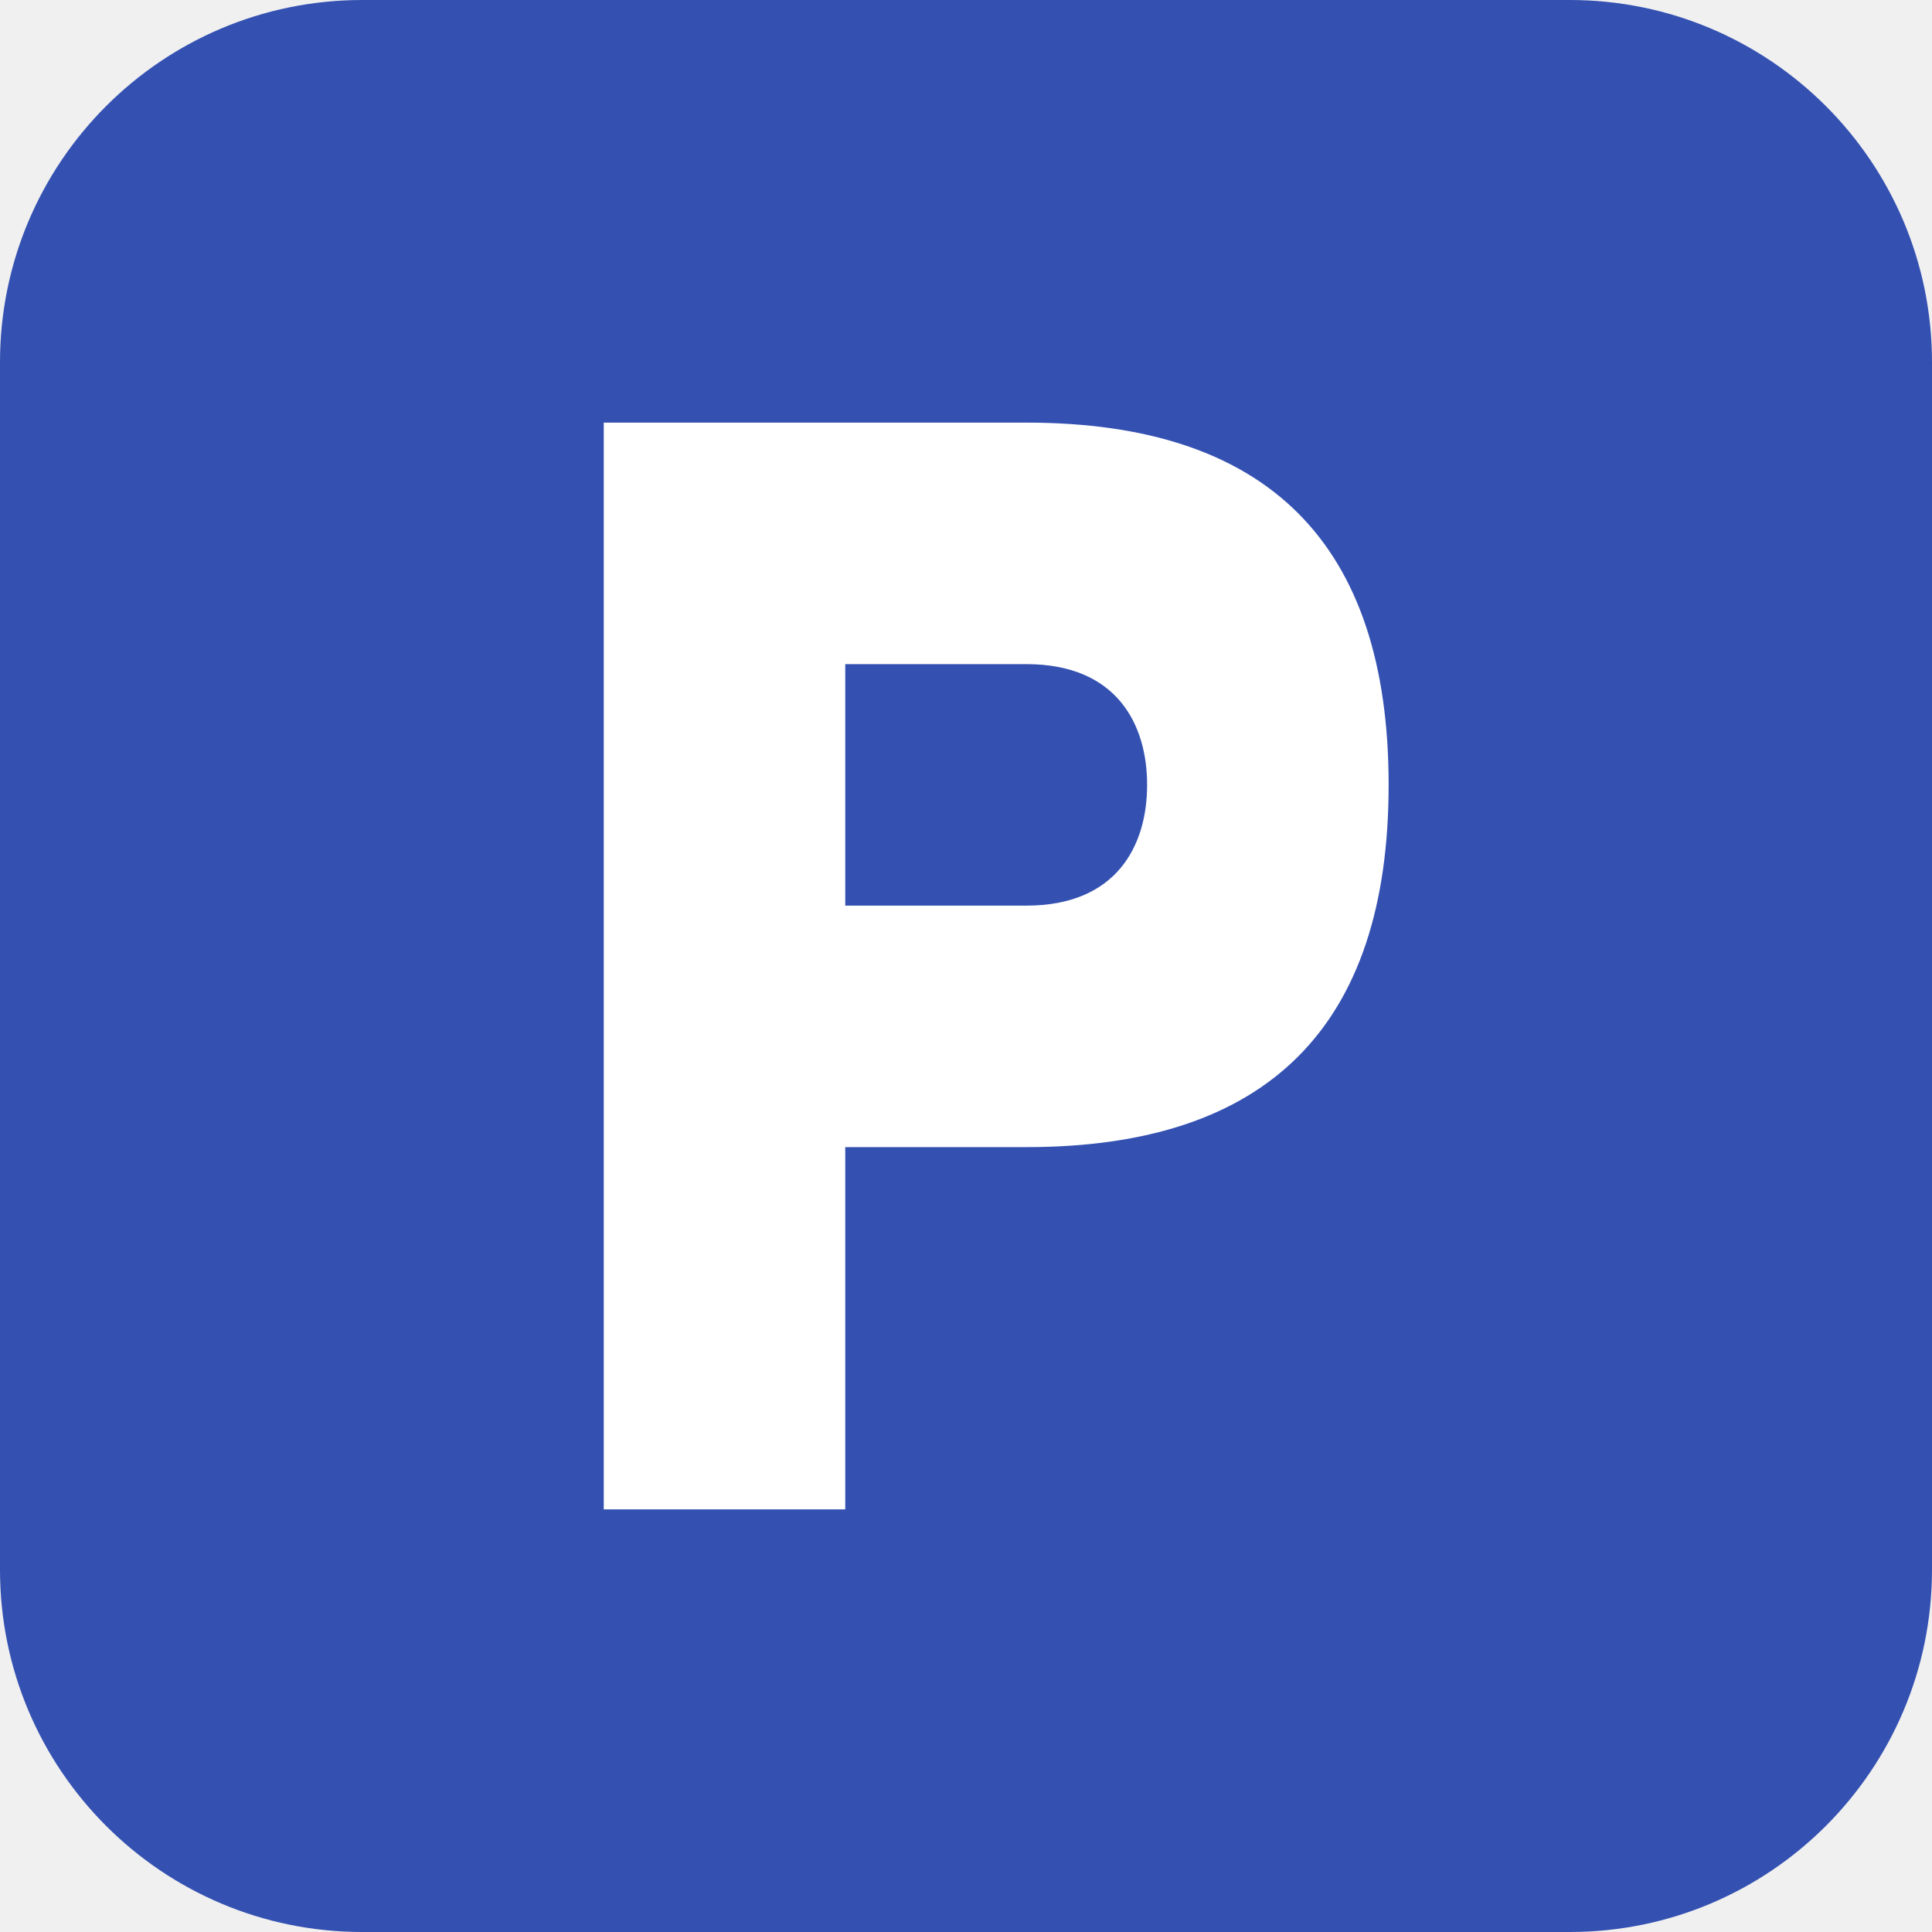
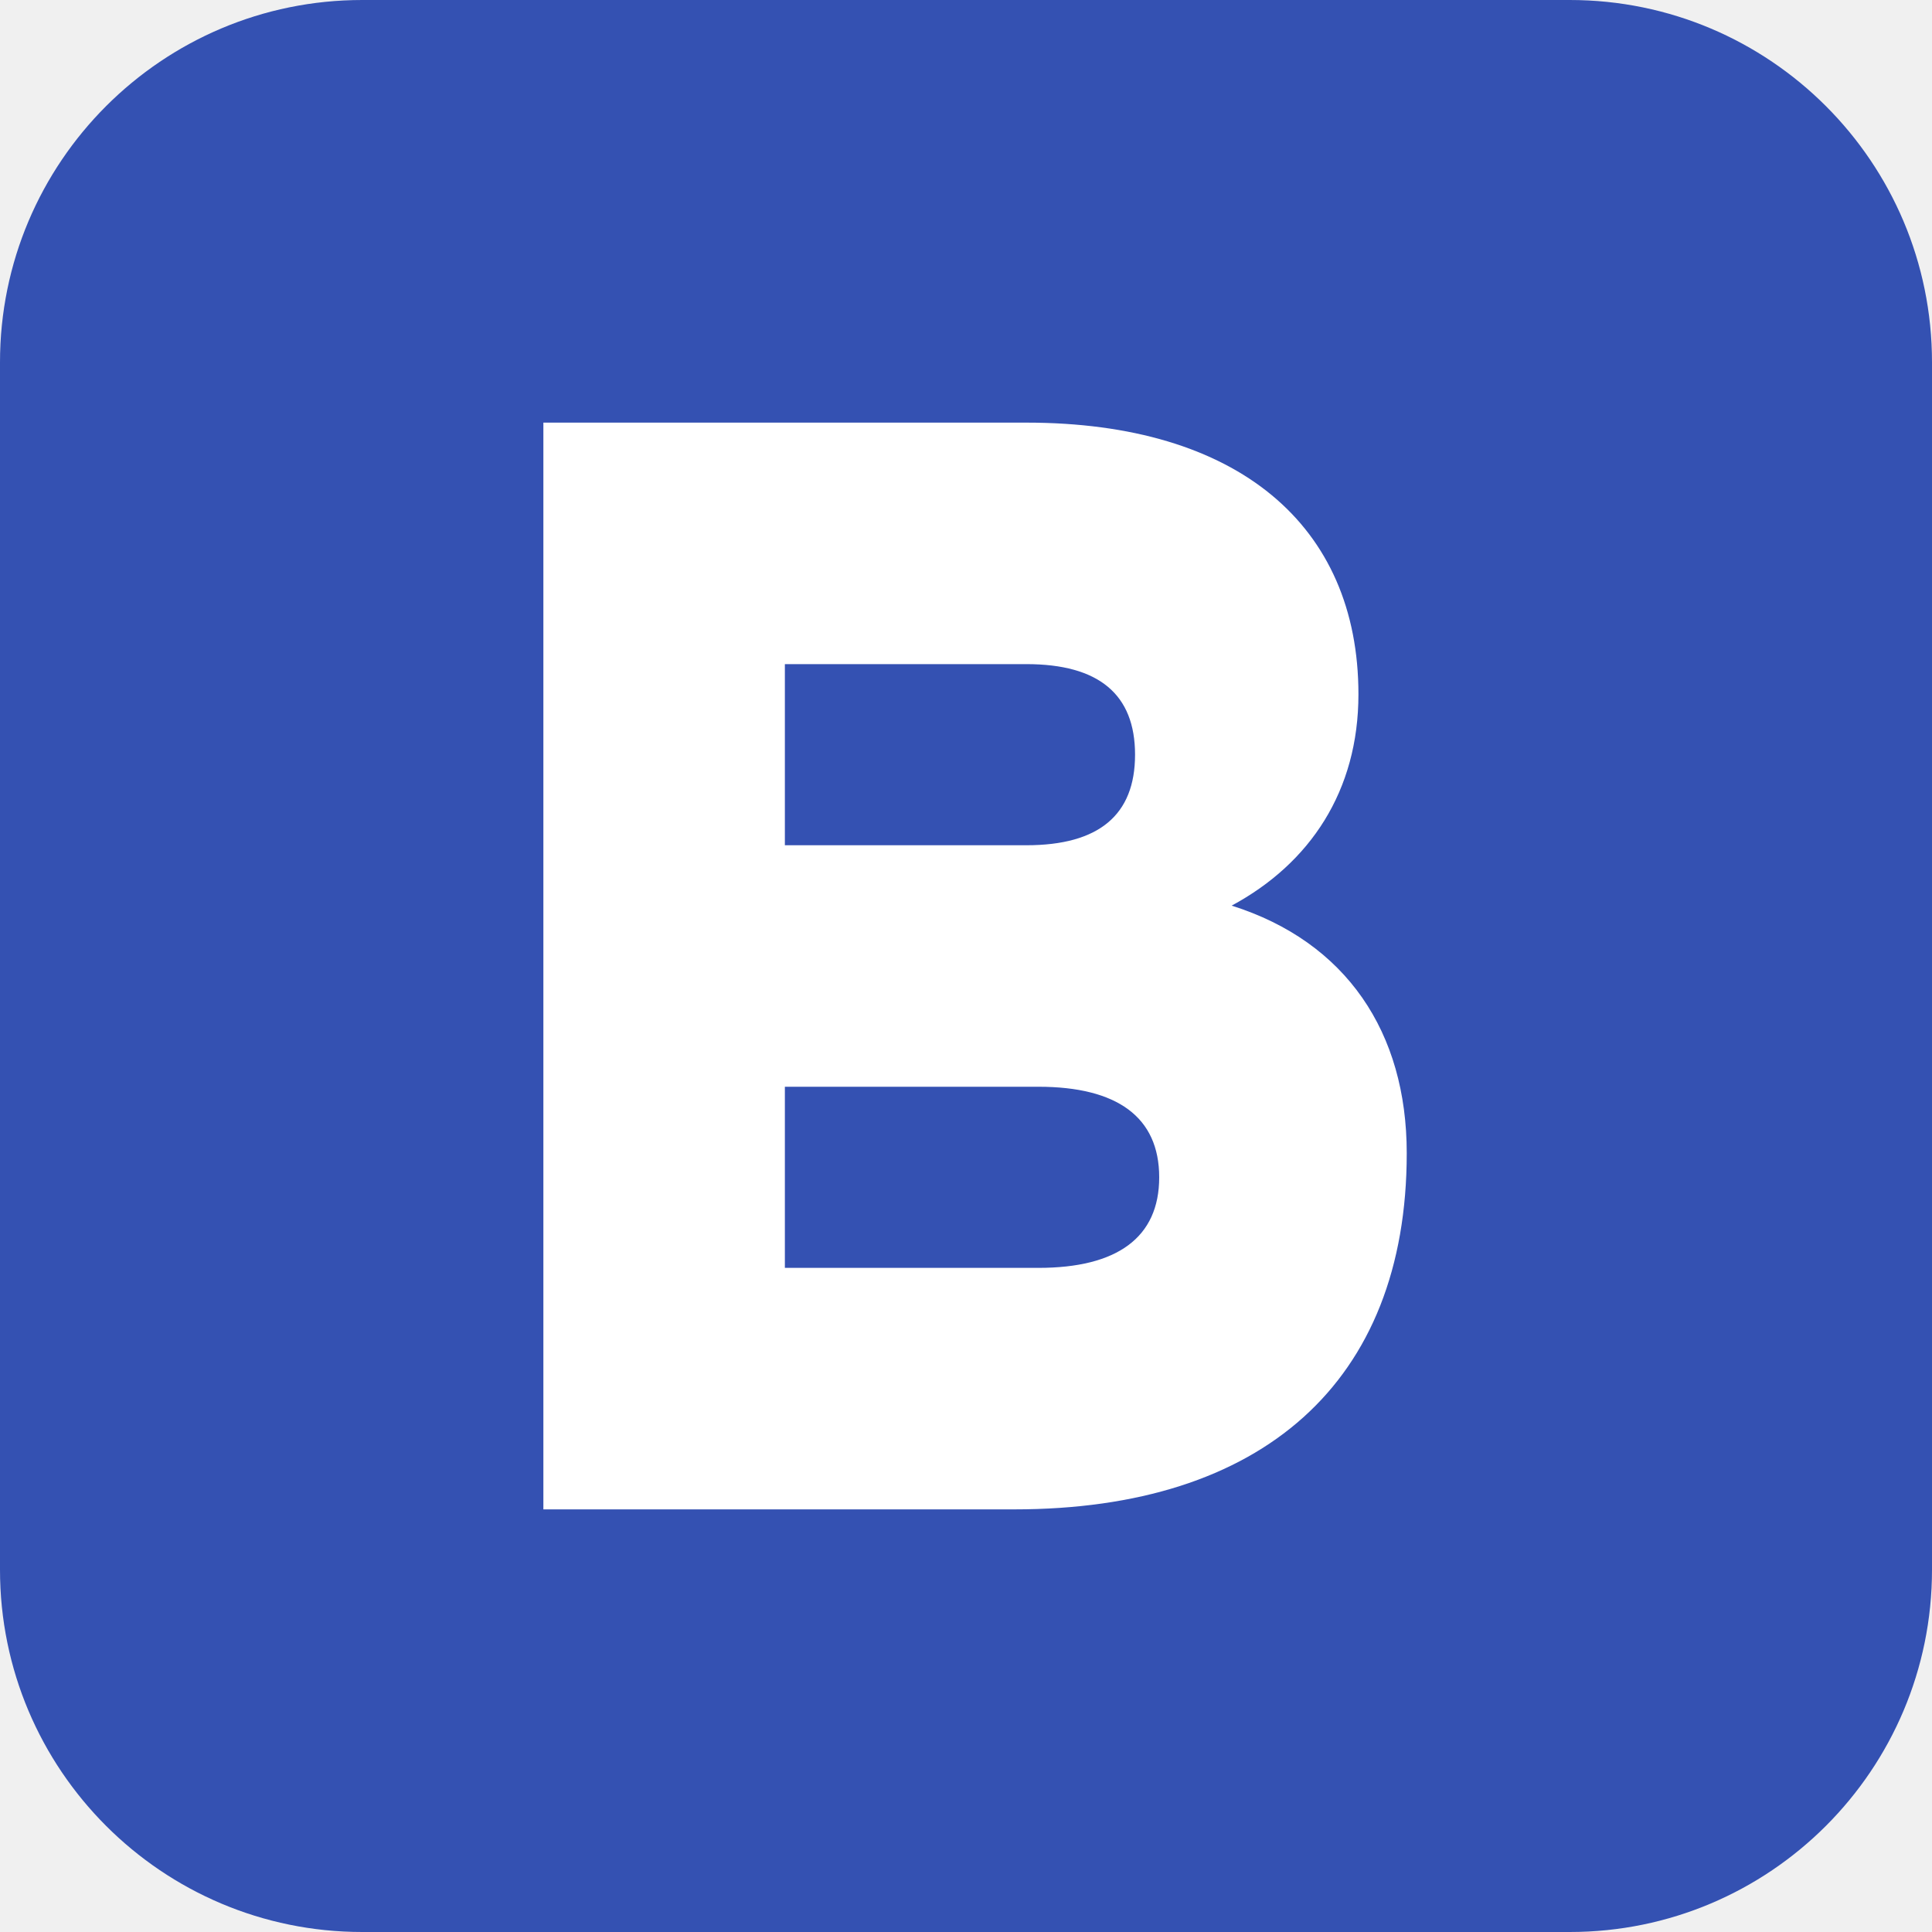
<svg xmlns="http://www.w3.org/2000/svg" viewBox="0 0 32 32">
  <rect width="32" height="32" rx="6" fill="#3451b2" />
-   <path d="M10 25V7h7c4 0 6 2 6 6s-2 6-6 6h-3v6zm4-10h3c1.5 0 2-1 2-2s-.5-2-2-2h-3z" fill="white" />
+   <path d="M9 7h8c3.5 0 5.5 1.7 5.5 4.5 0 1.6-.8 2.8-2.1 3.5 1.9.6 2.9 2.1 2.9 4.1 0 3.8-2.4 5.9-6.5 5.9H9V7zm4 4v3h4c1.2 0 1.8-.5 1.8-1.5S18.2 11 17 11zm0 7v3h4.2c1.3 0 2-.5 2-1.5s-.7-1.5-2-1.5z" fill="white" />
</svg>
